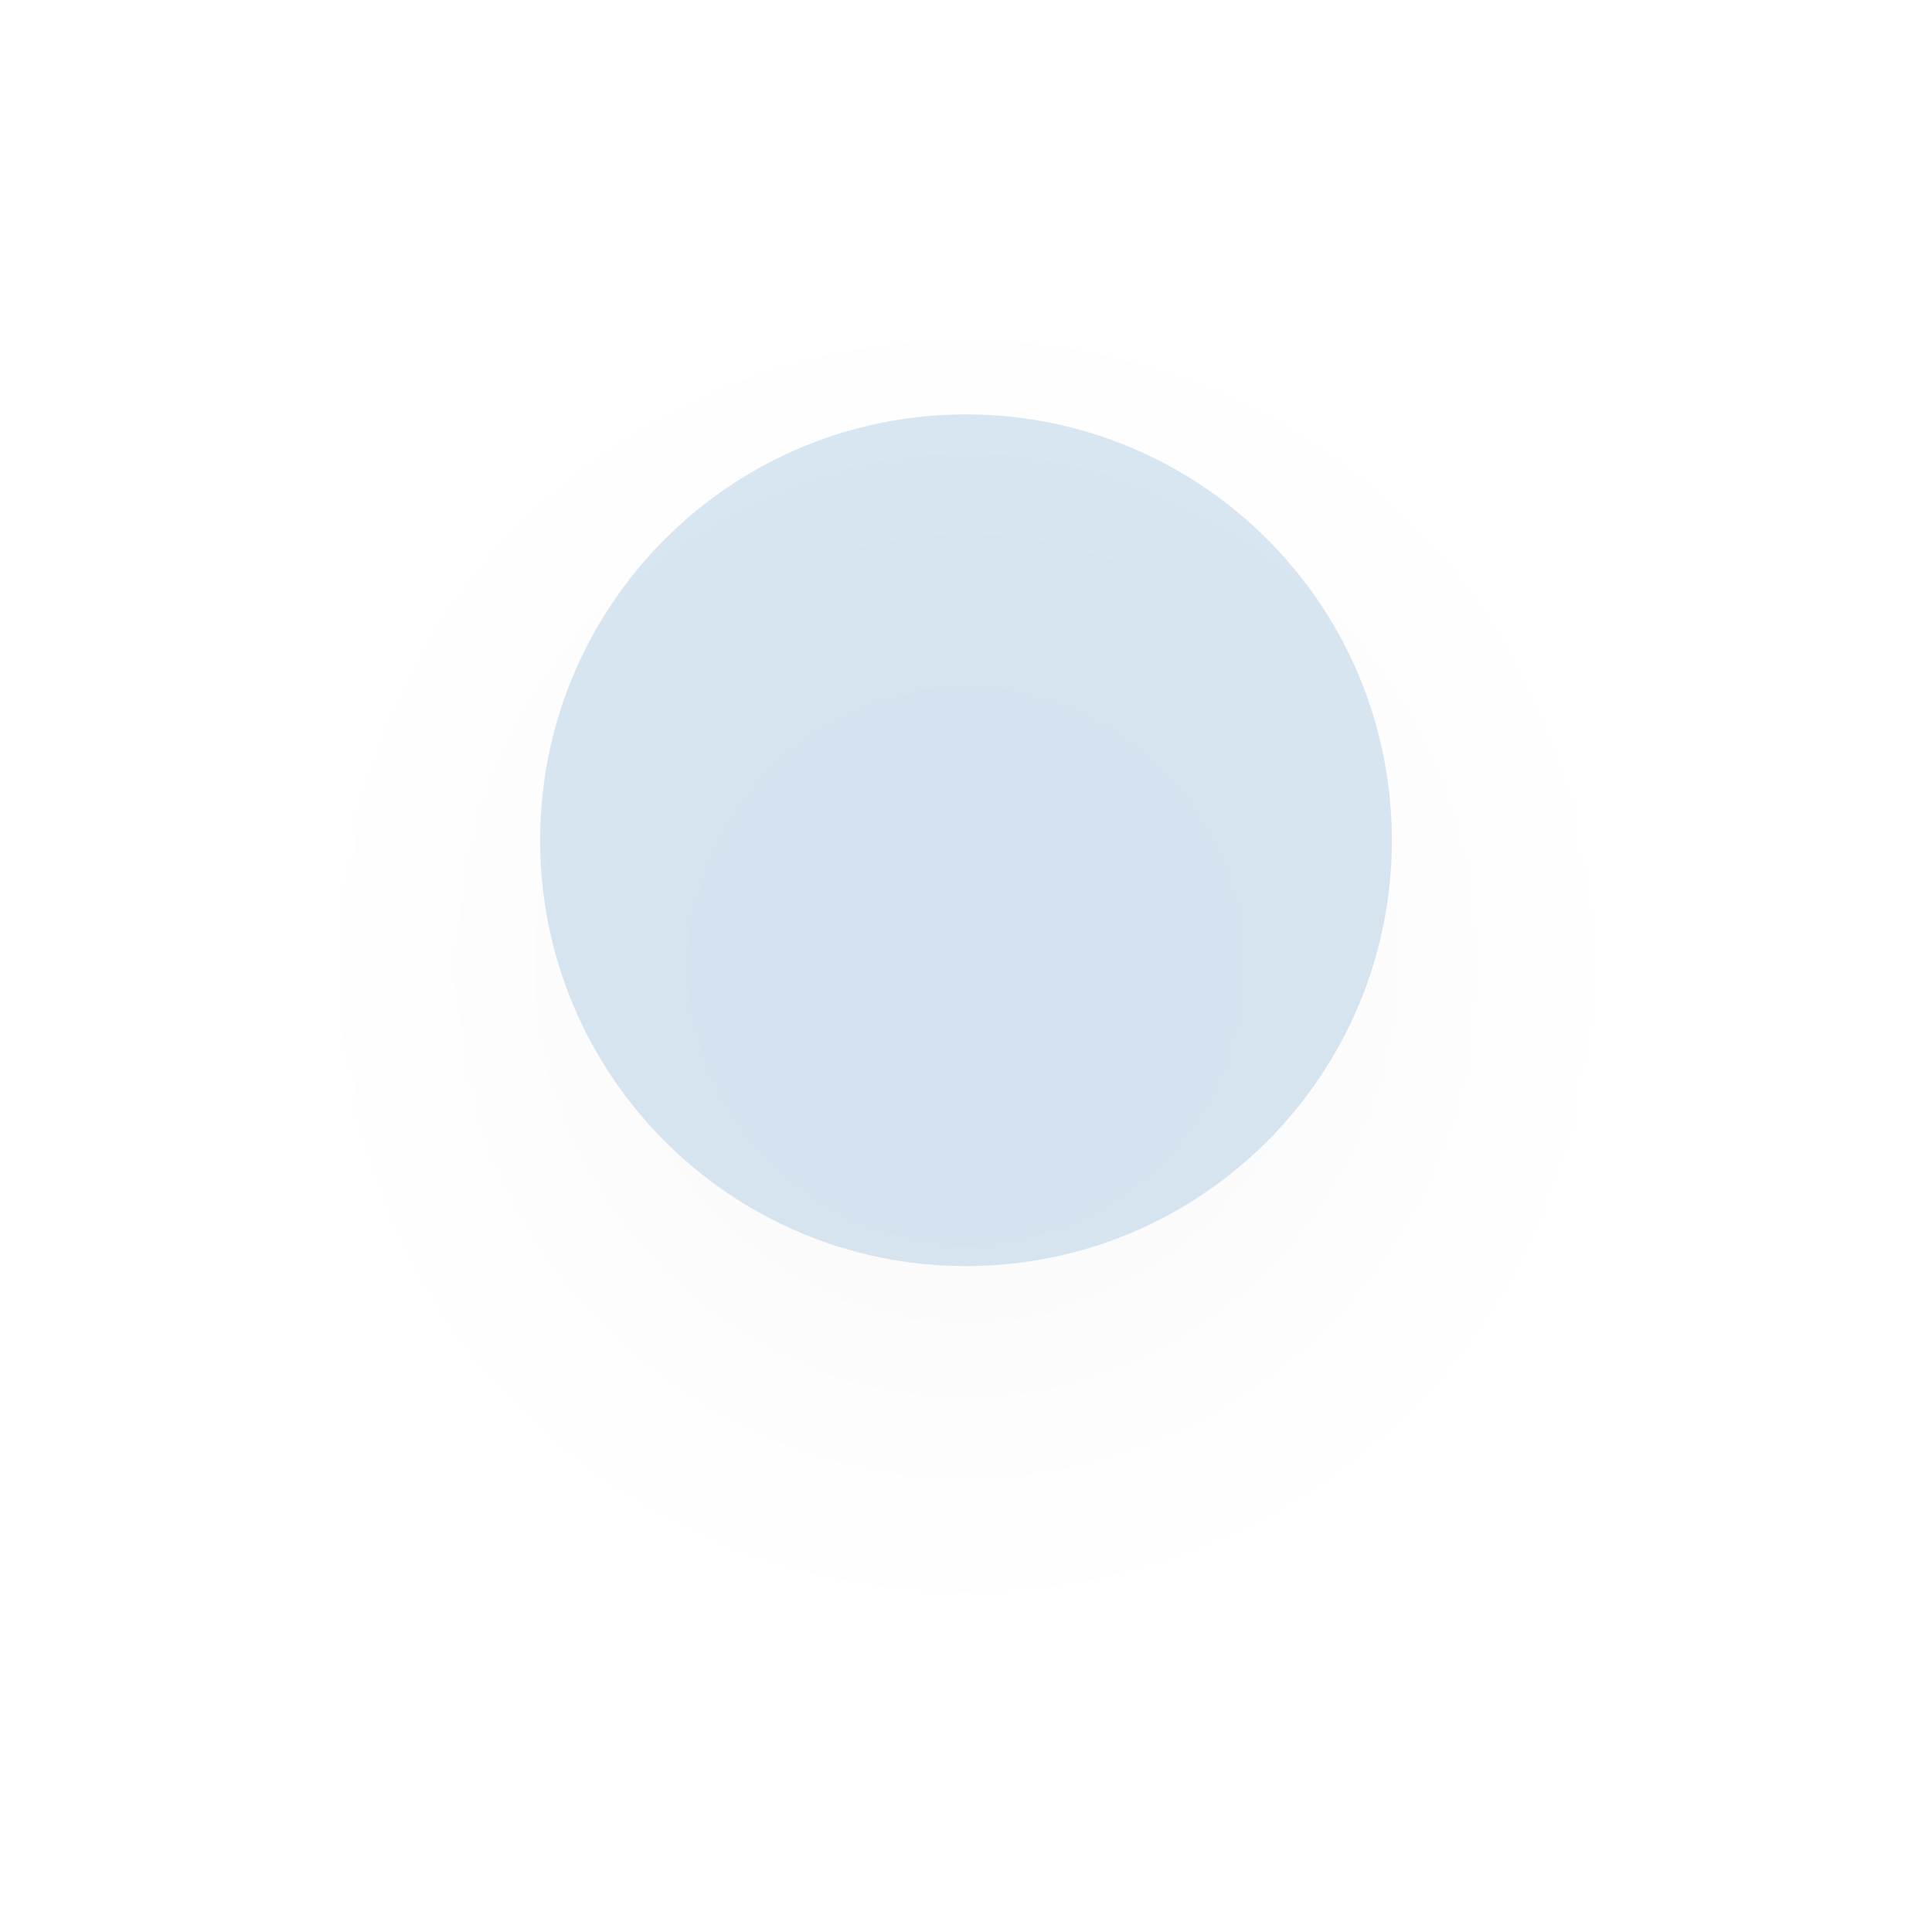
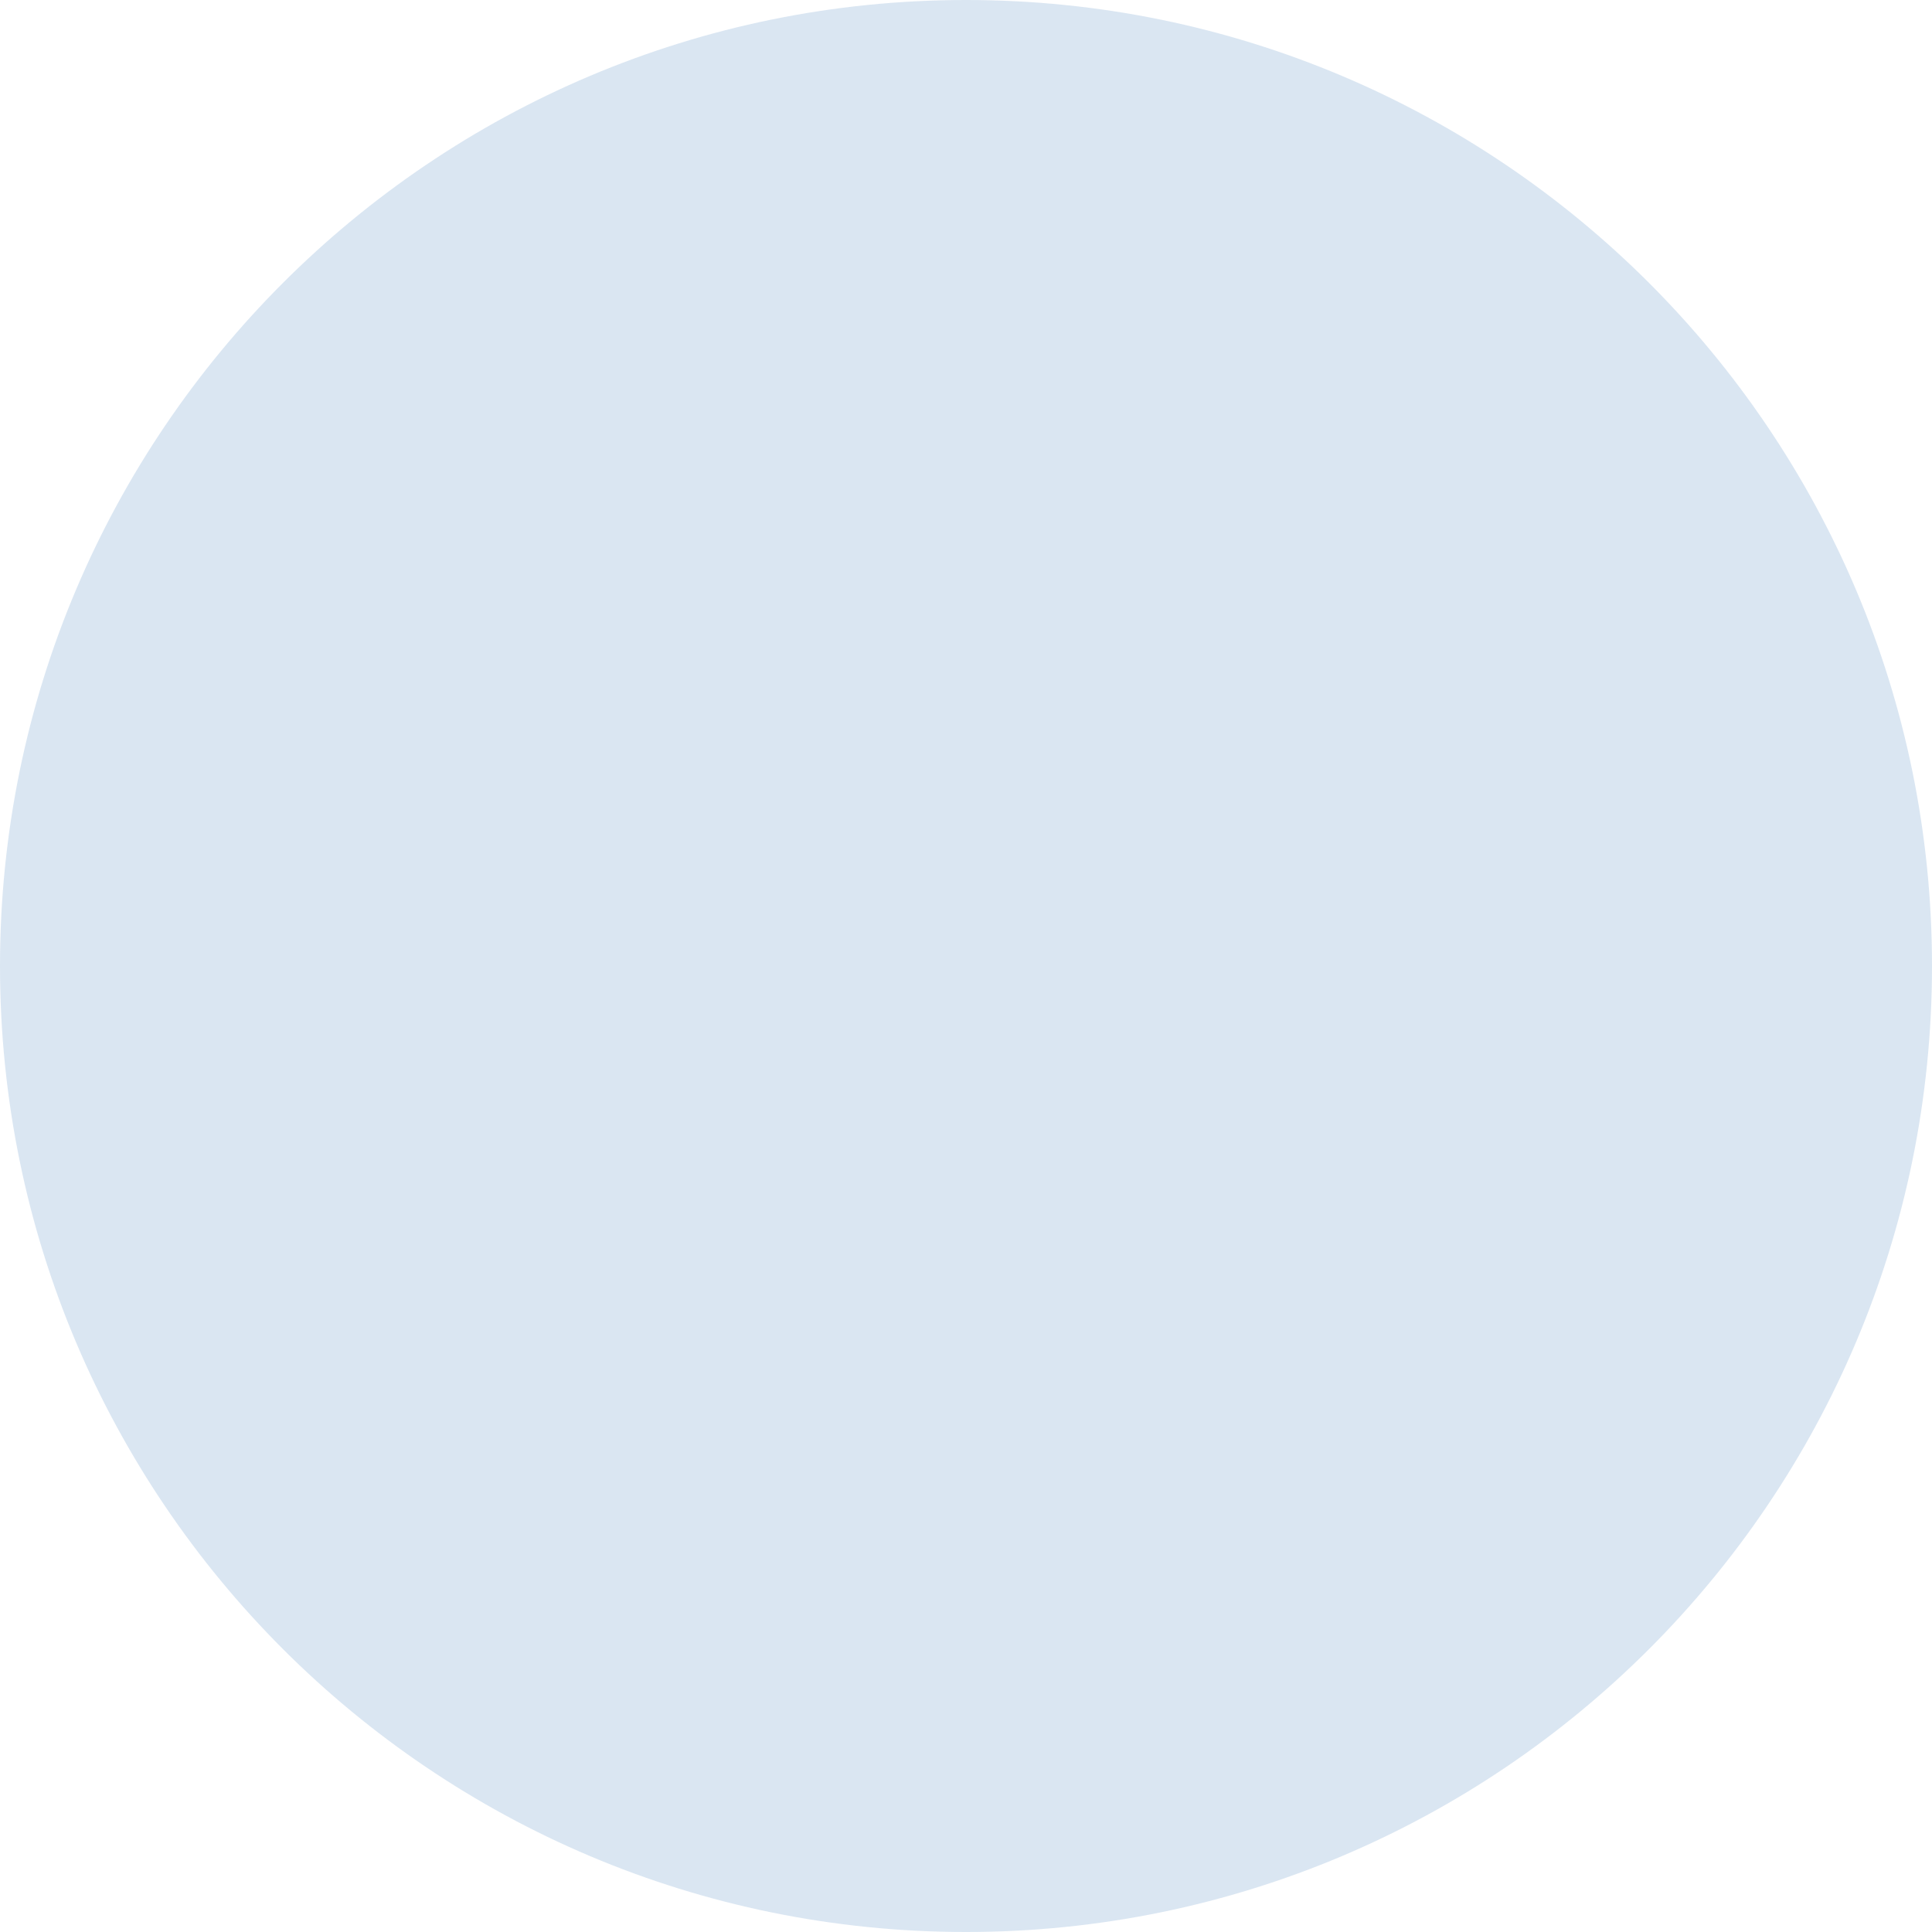
- <svg xmlns="http://www.w3.org/2000/svg" width="338" height="338" viewBox="0 0 338 338">
-   <defs>
-     <filter id="Ellipse_18" x="0" y="0" width="338" height="338" filterUnits="userSpaceOnUse">
-       <feOffset dy="22" input="SourceAlpha" />
-       <feGaussianBlur stdDeviation="31.5" result="blur" />
-       <feFlood flood-opacity="0.161" />
-       <feComposite operator="in" in2="blur" />
-       <feComposite in="SourceGraphic" />
-     </filter>
-   </defs>
-   <g transform="matrix(1, 0, 0, 1, 0, 0)" filter="url(#Ellipse_18)">
-     <circle id="Ellipse_18-2" data-name="Ellipse 18" cx="74.5" cy="74.5" r="74.5" transform="translate(94.5 72.5)" fill="#0a57a7" opacity="0.15" />
-   </g>
+ <svg xmlns="http://www.w3.org/2000/svg" width="149" height="149" viewBox="0 0 149 149">
+   <circle id="Ellipse_18" data-name="Ellipse 18" cx="74.5" cy="74.5" r="74.5" fill="#0a57a7" opacity="0.15" />
</svg>
